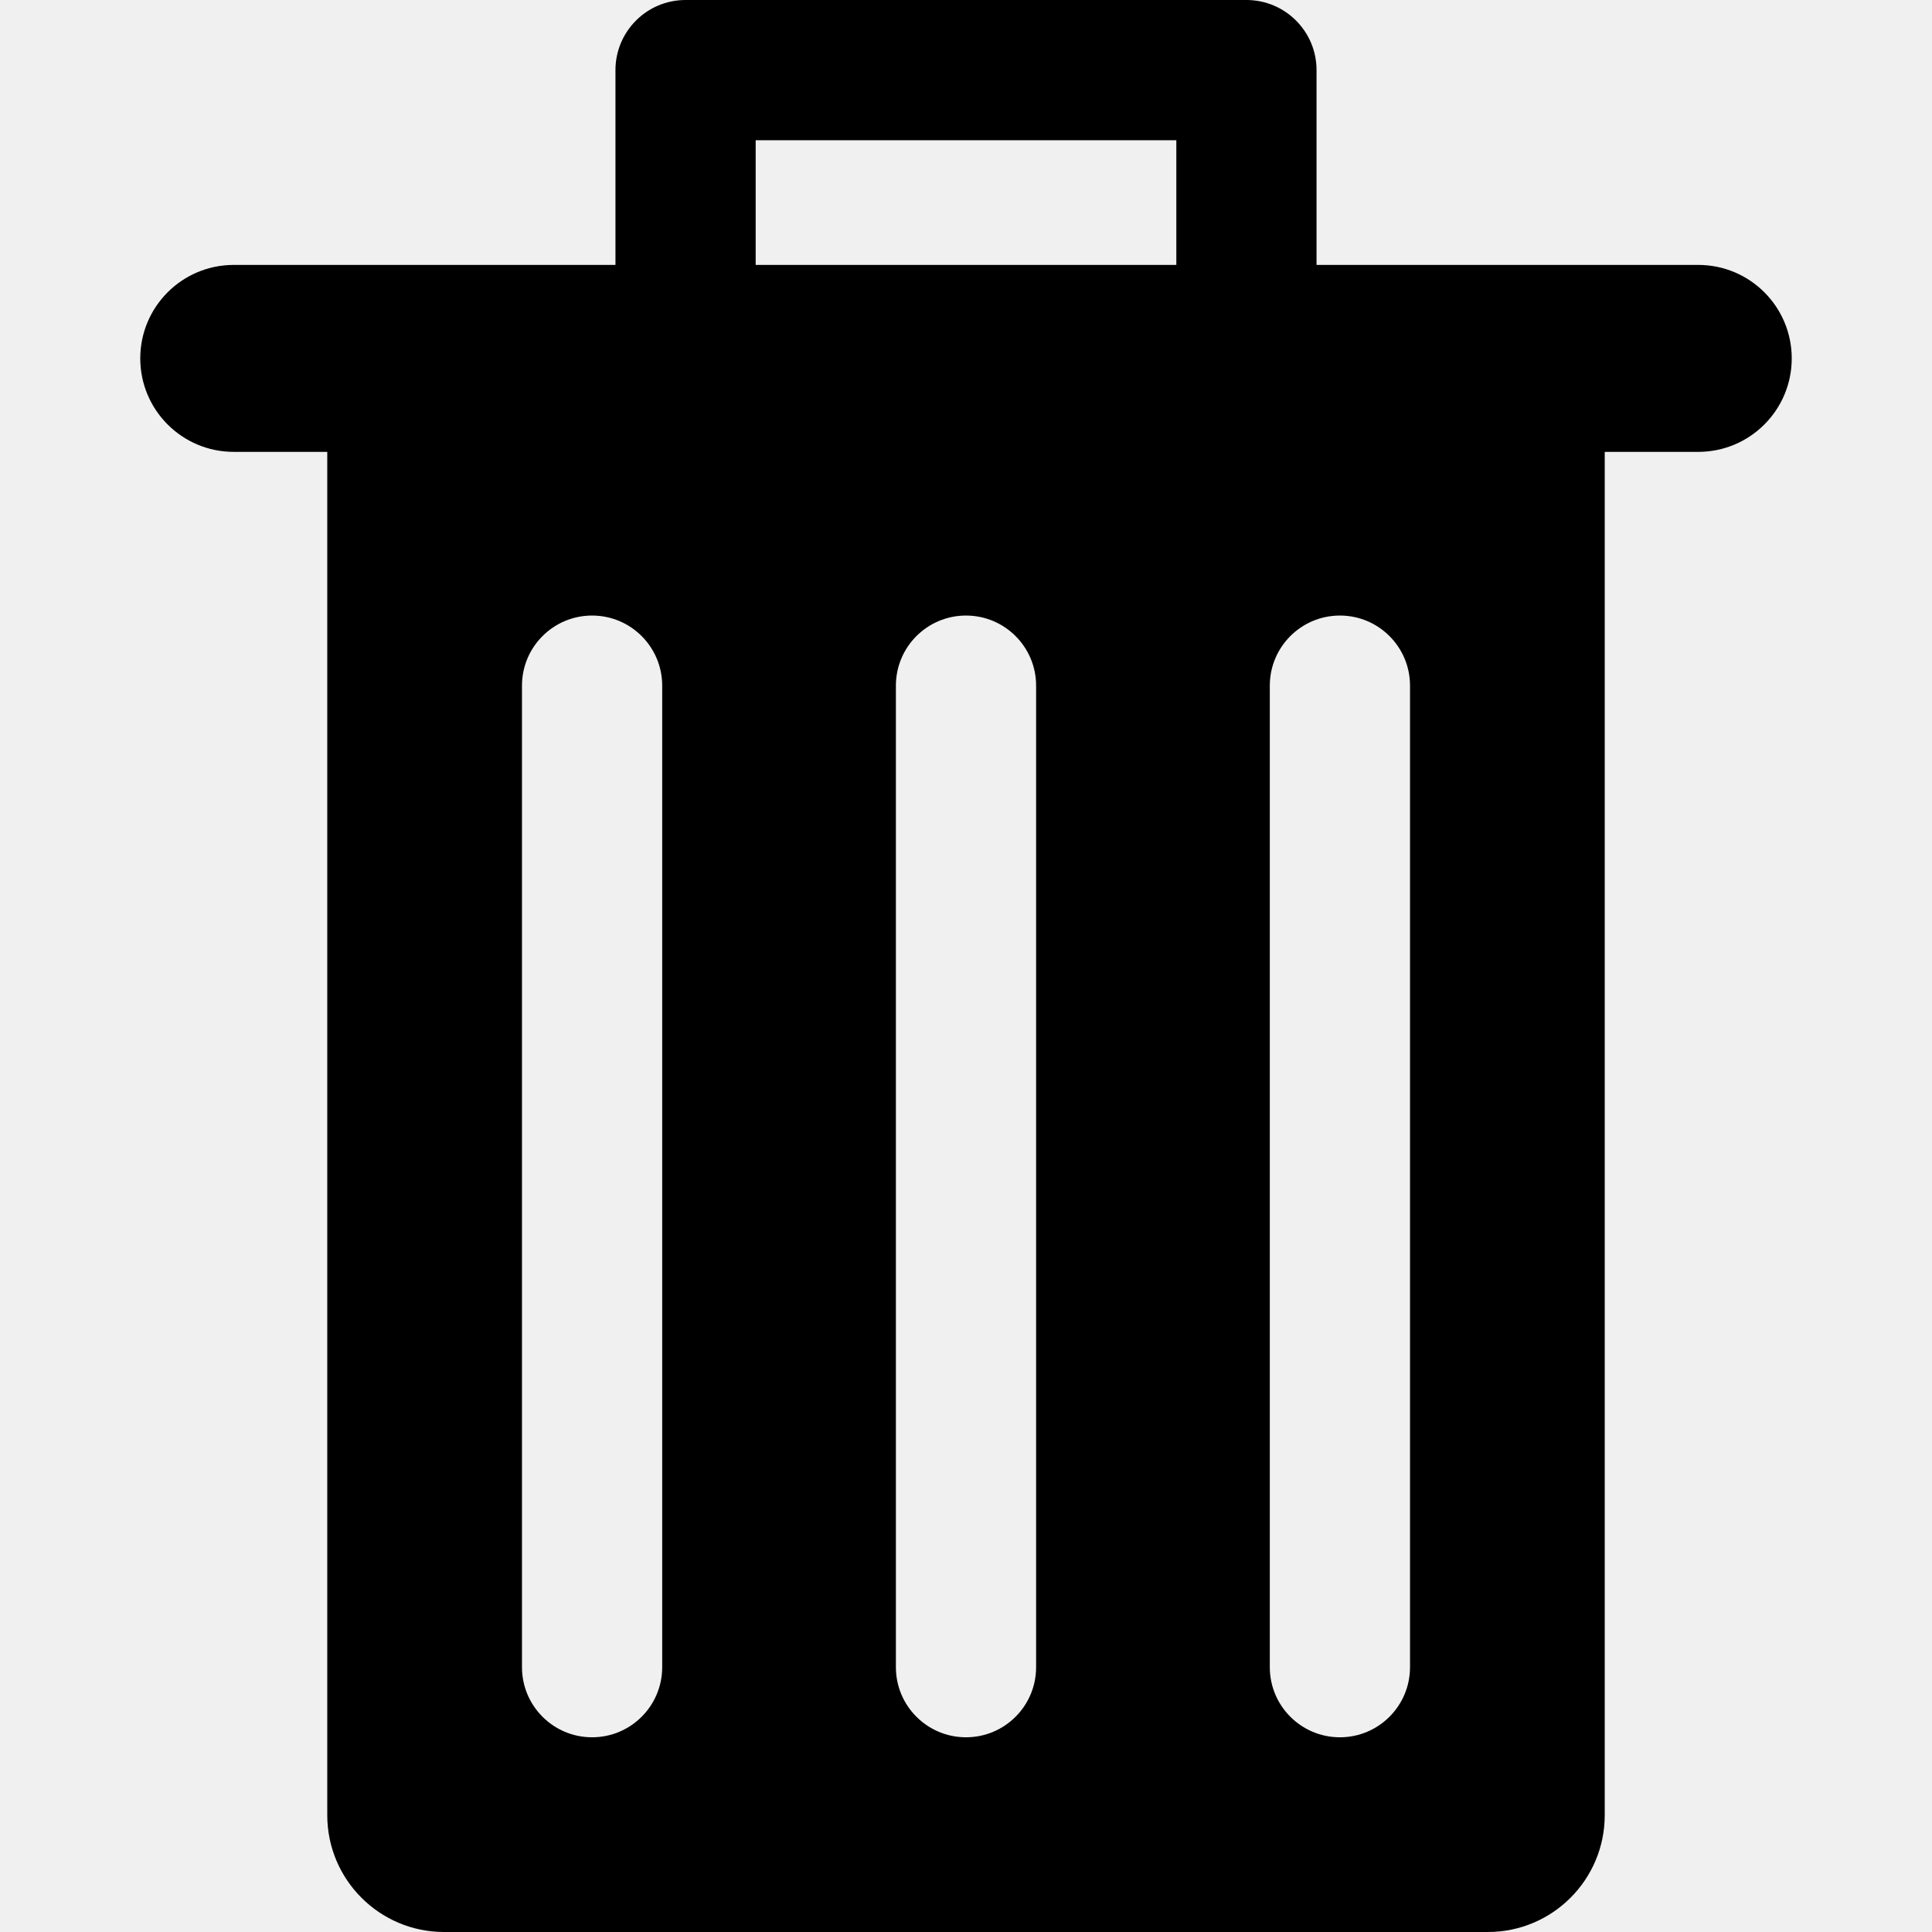
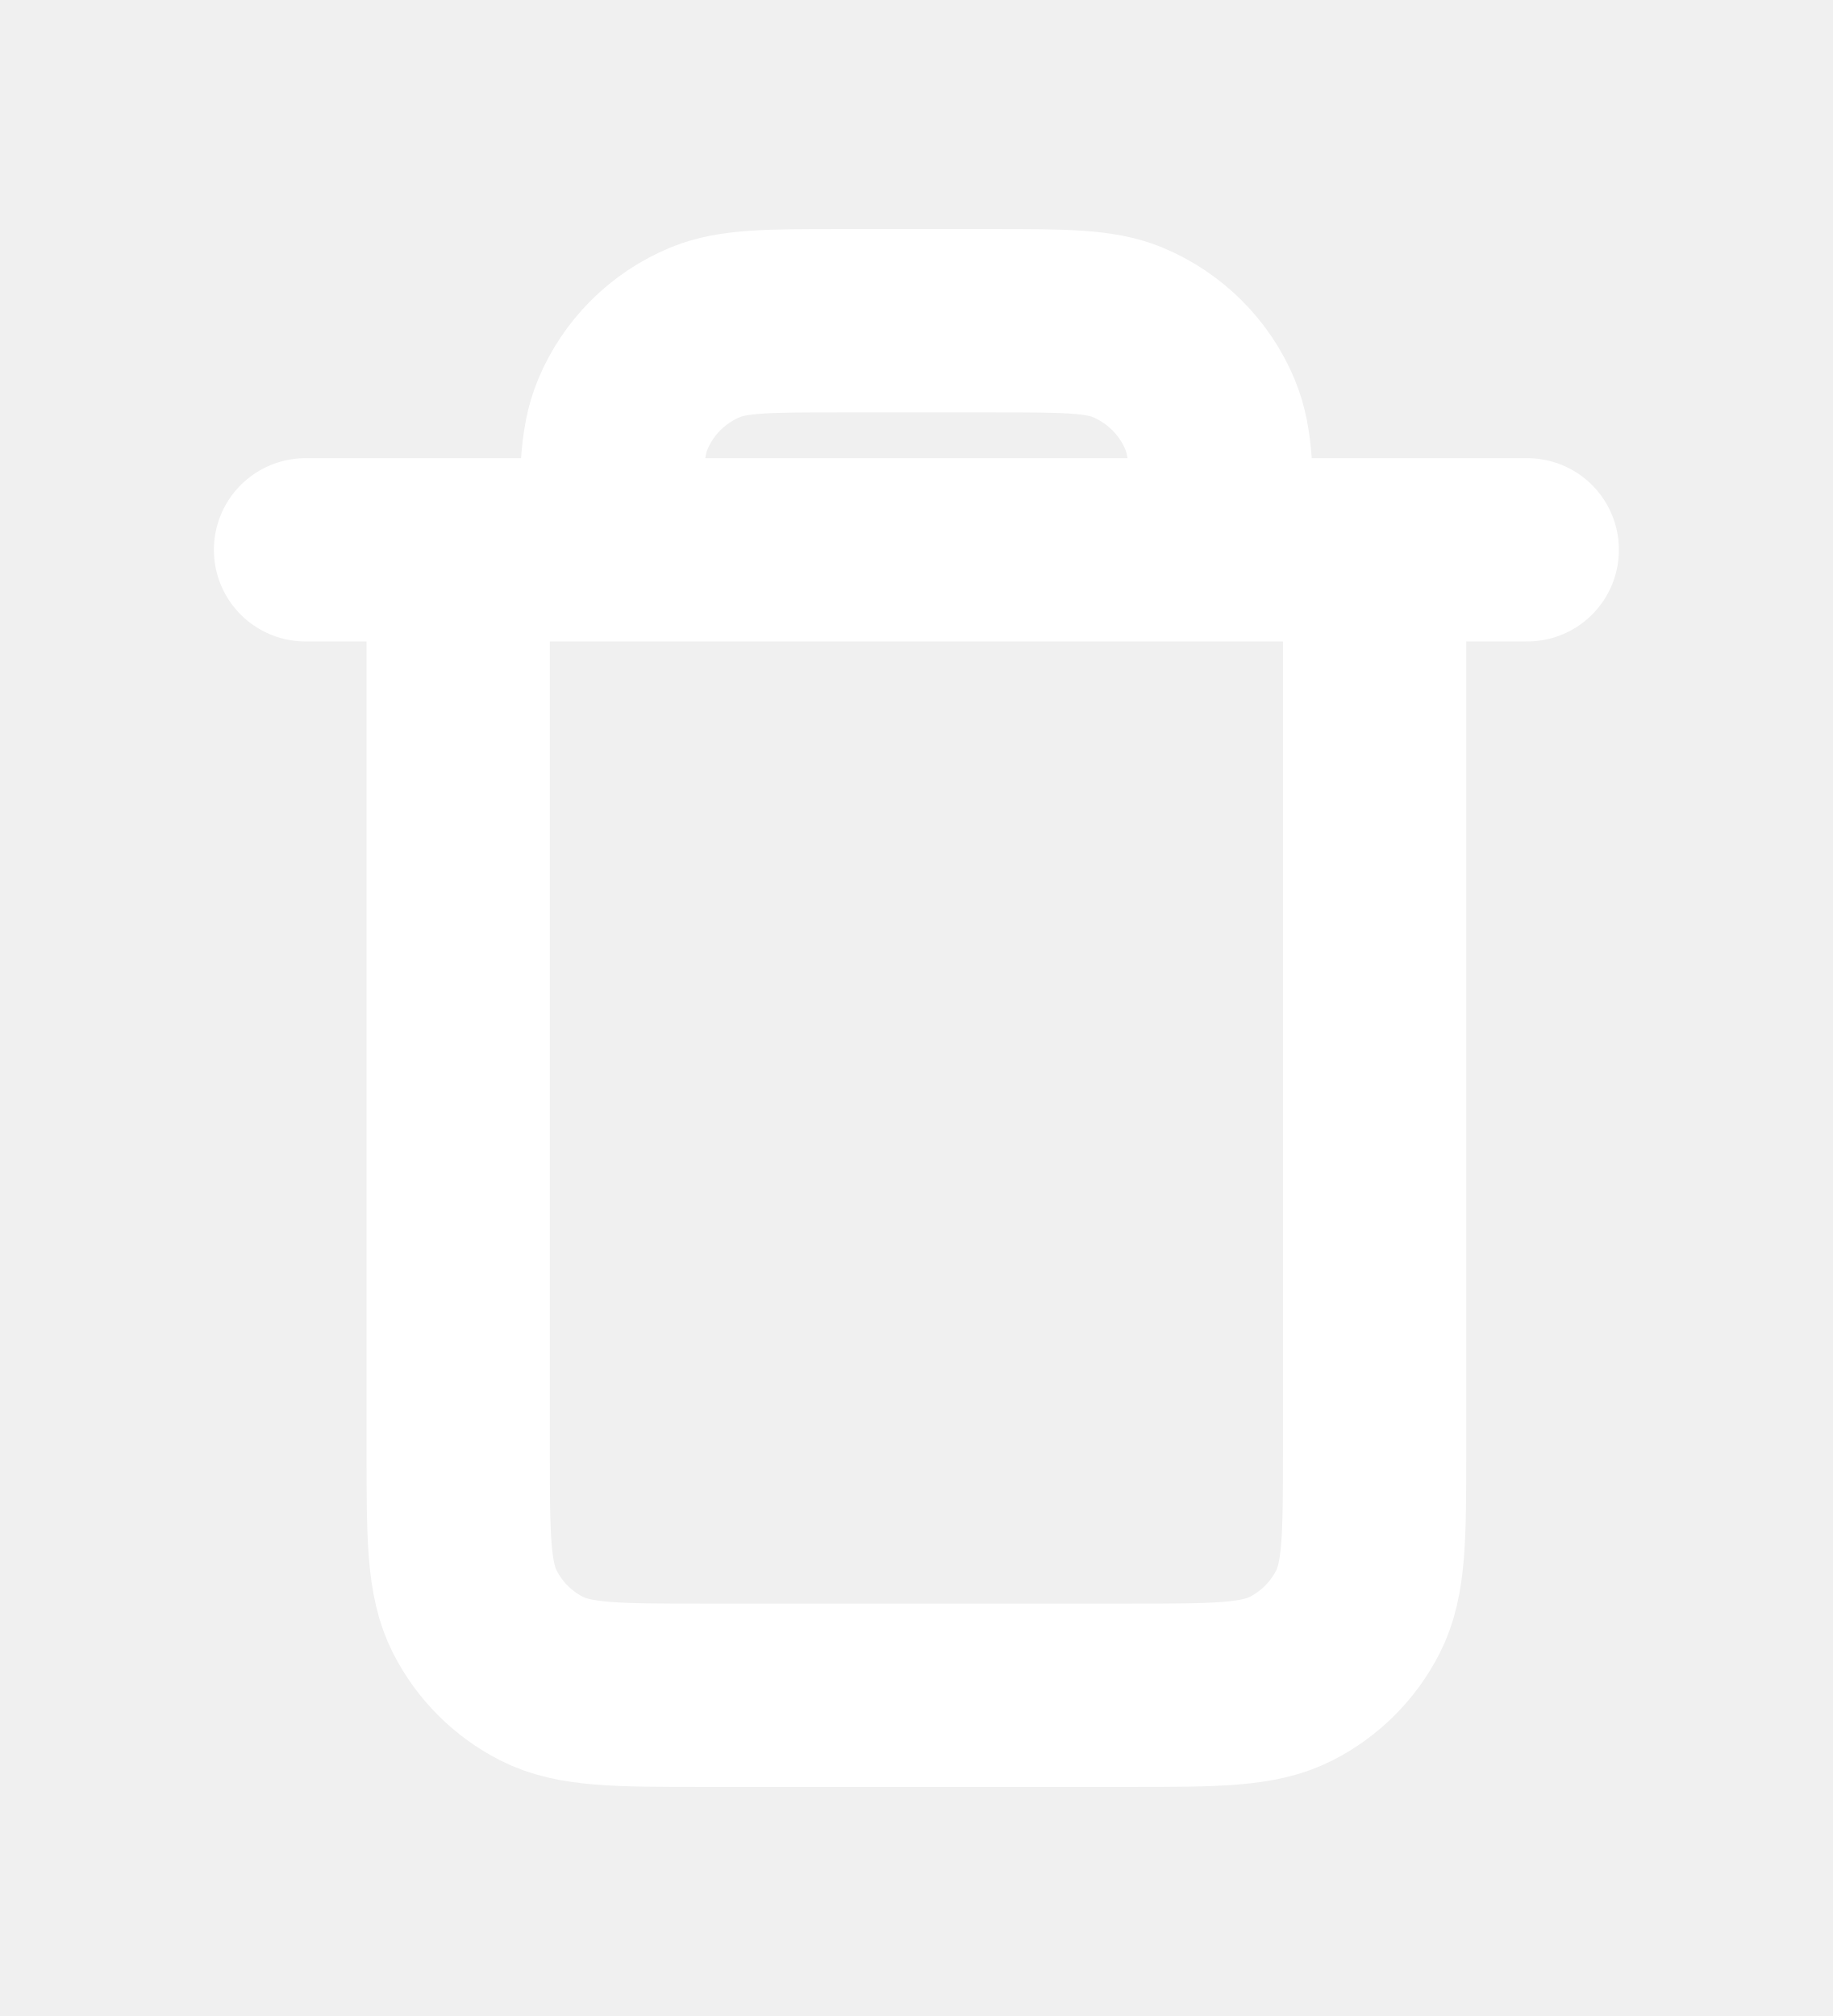
- <svg xmlns="http://www.w3.org/2000/svg" xml:space="preserve" width="800" height="800" viewBox="0 0 41.336 41.336">
-   <path d="M36.335 5.668h-8.167V1.5a1.5 1.5 0 0 0-1.5-1.5h-12a1.5 1.5 0 0 0-1.5 1.5v4.168H5.001a2 2 0 0 0 0 4h2.001v29.168a2.5 2.5 0 0 0 2.5 2.5h22.332a2.5 2.5 0 0 0 2.5-2.5V9.668h2.001a2 2 0 0 0 0-4zM14.168 35.67a1.5 1.5 0 0 1-3 0v-21a1.5 1.5 0 0 1 3 0v21zm8 0a1.5 1.5 0 0 1-3 0v-21a1.5 1.5 0 0 1 3 0v21zm3-30.002h-9V3h9v2.668zm5 30.002a1.5 1.5 0 0 1-3 0v-21a1.5 1.5 0 0 1 3 0v21z" />
+ <svg xmlns="http://www.w3.org/2000/svg" width="10" height="11" viewBox="0 0 10 11" fill="none">
+   <path d="M1.667 3H8.333M7.5 3V7.917C7.5 8.383 7.5 8.617 7.409 8.795C7.329 8.952 7.202 9.079 7.045 9.159C6.867 9.25 6.633 9.25 6.167 9.25H3.833C3.367 9.25 3.133 9.25 2.955 9.159C2.798 9.079 2.671 8.952 2.591 8.795C2.5 8.617 2.5 8.383 2.5 7.917V3H7.5ZM6.667 3H3.333C3.333 2.612 3.333 2.418 3.397 2.264C3.481 2.06 3.643 1.898 3.848 1.813C4.001 1.75 4.195 1.75 4.583 1.75H5.417C5.805 1.75 5.999 1.75 6.152 1.813C6.356 1.898 6.519 2.06 6.603 2.264C6.667 2.418 6.667 2.612 6.667 3Z" stroke="white" stroke-linecap="round" stroke-linejoin="round" />
</svg>
